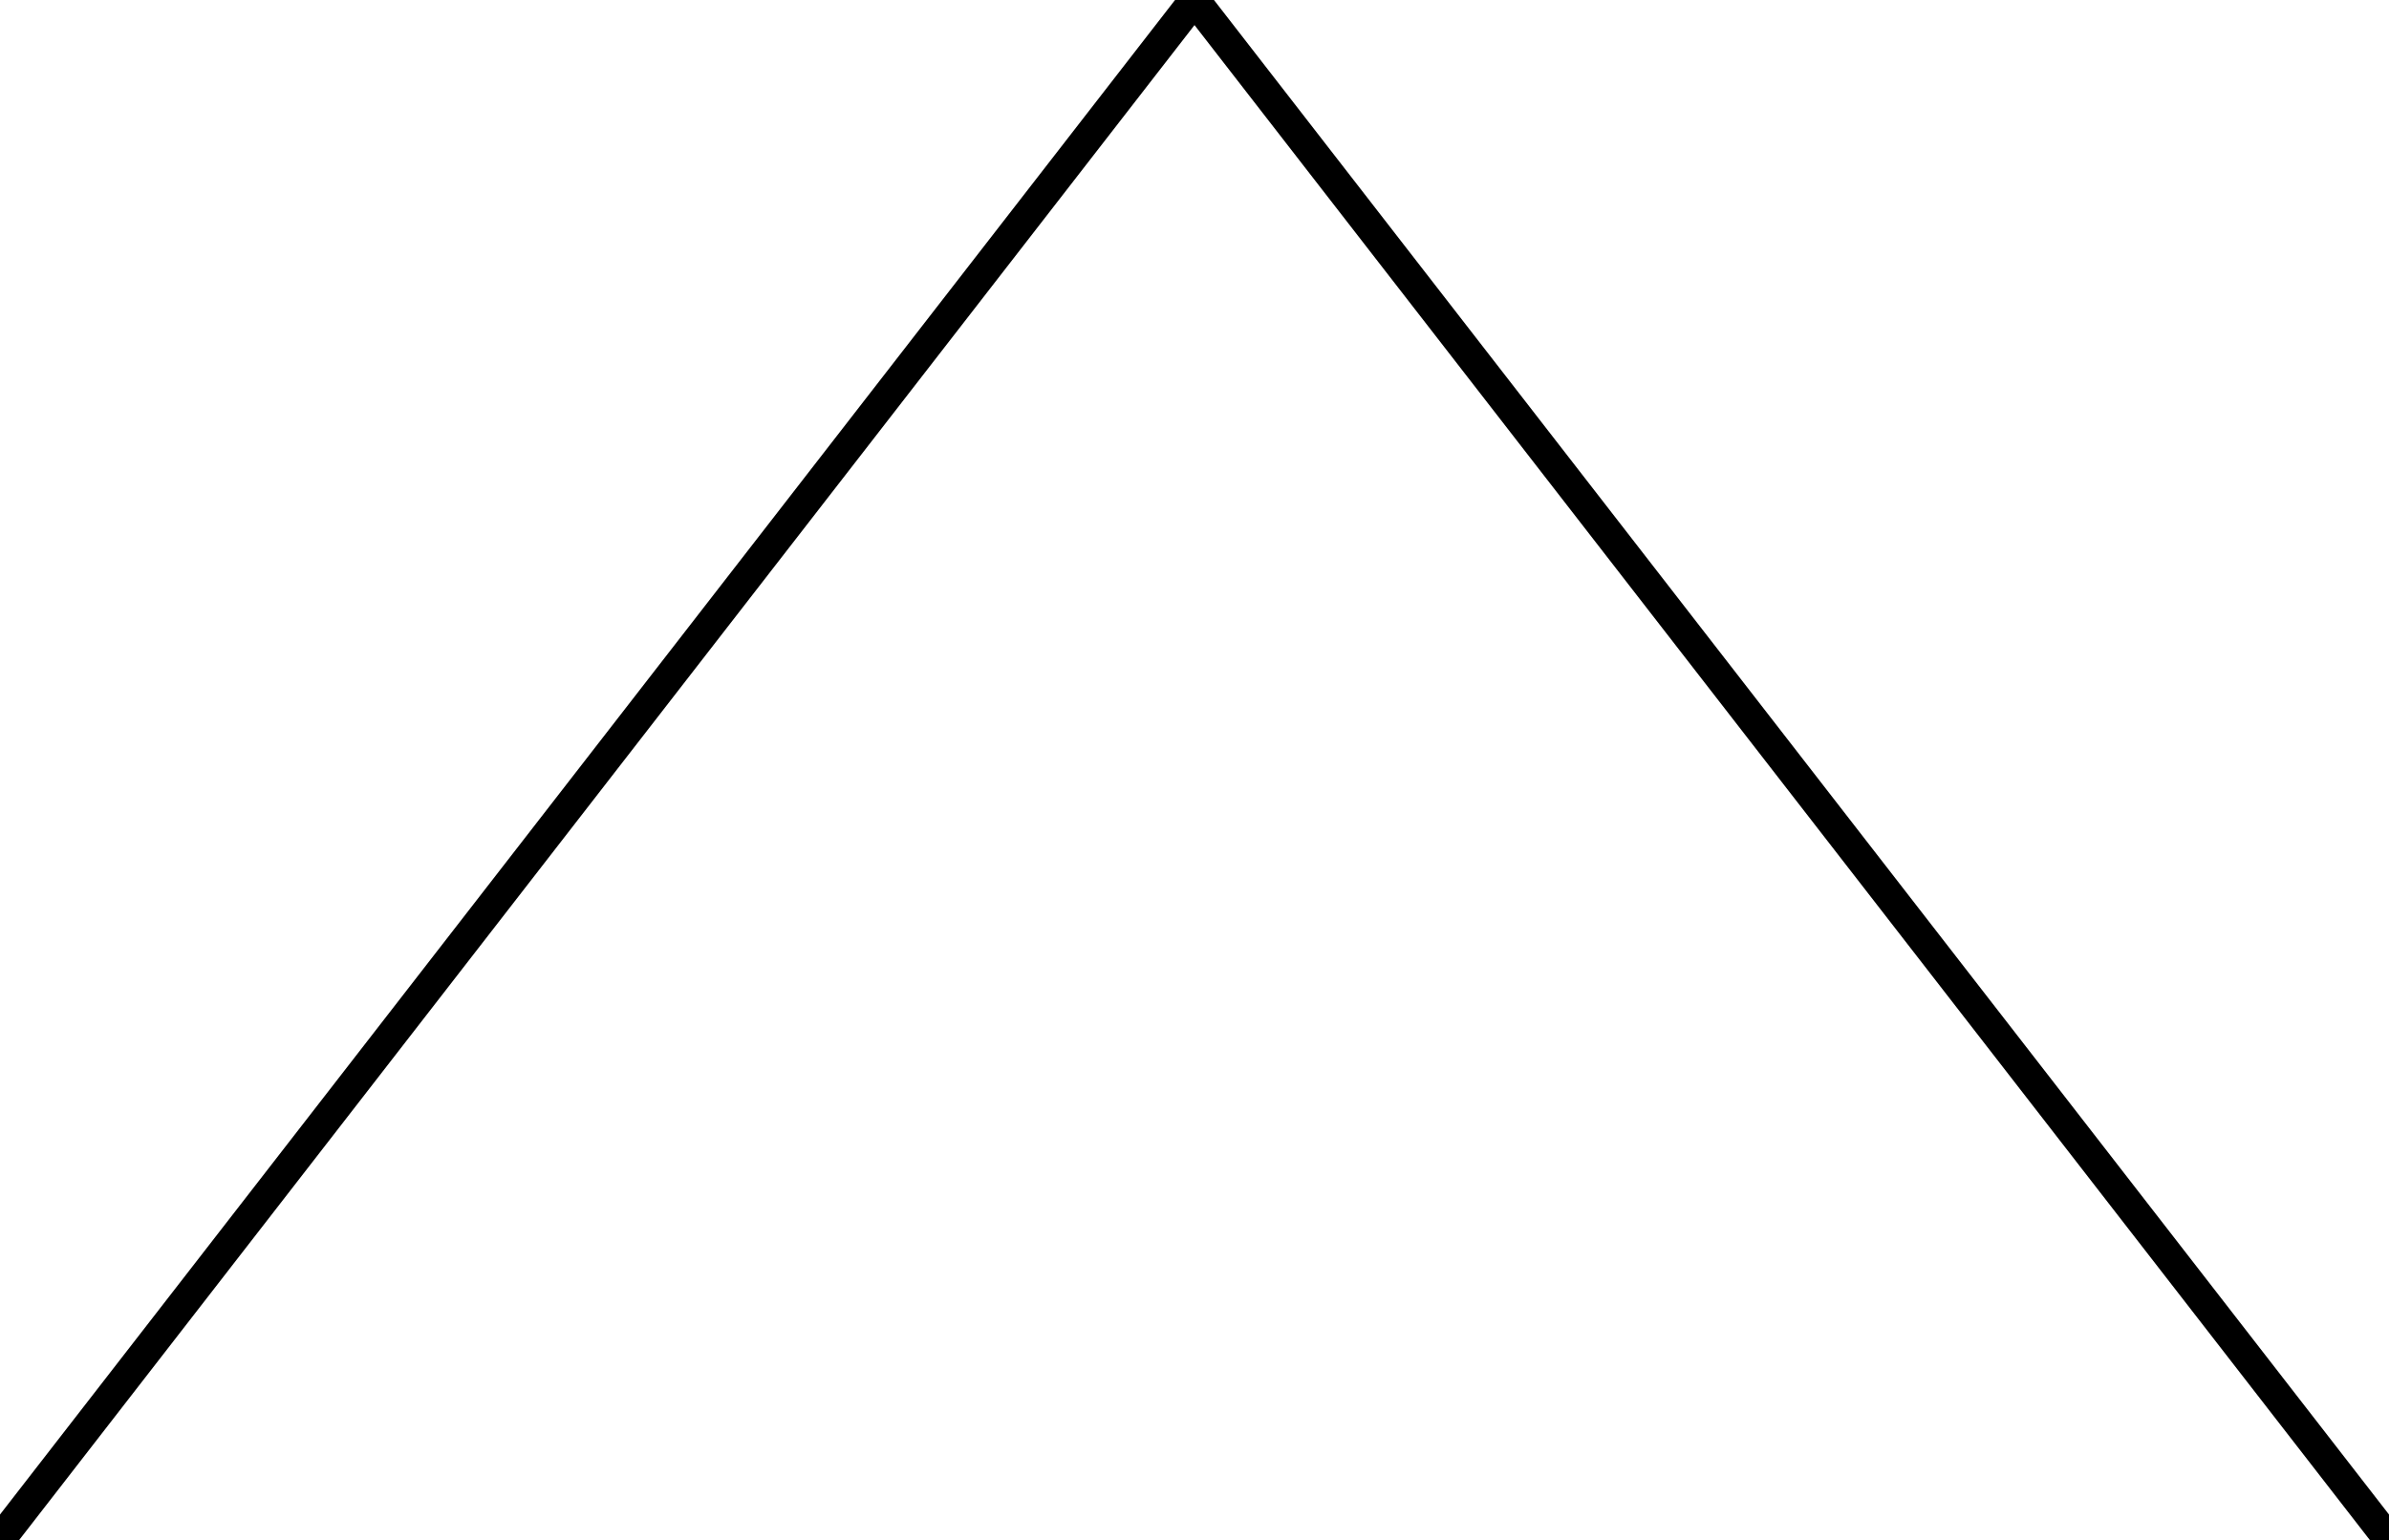
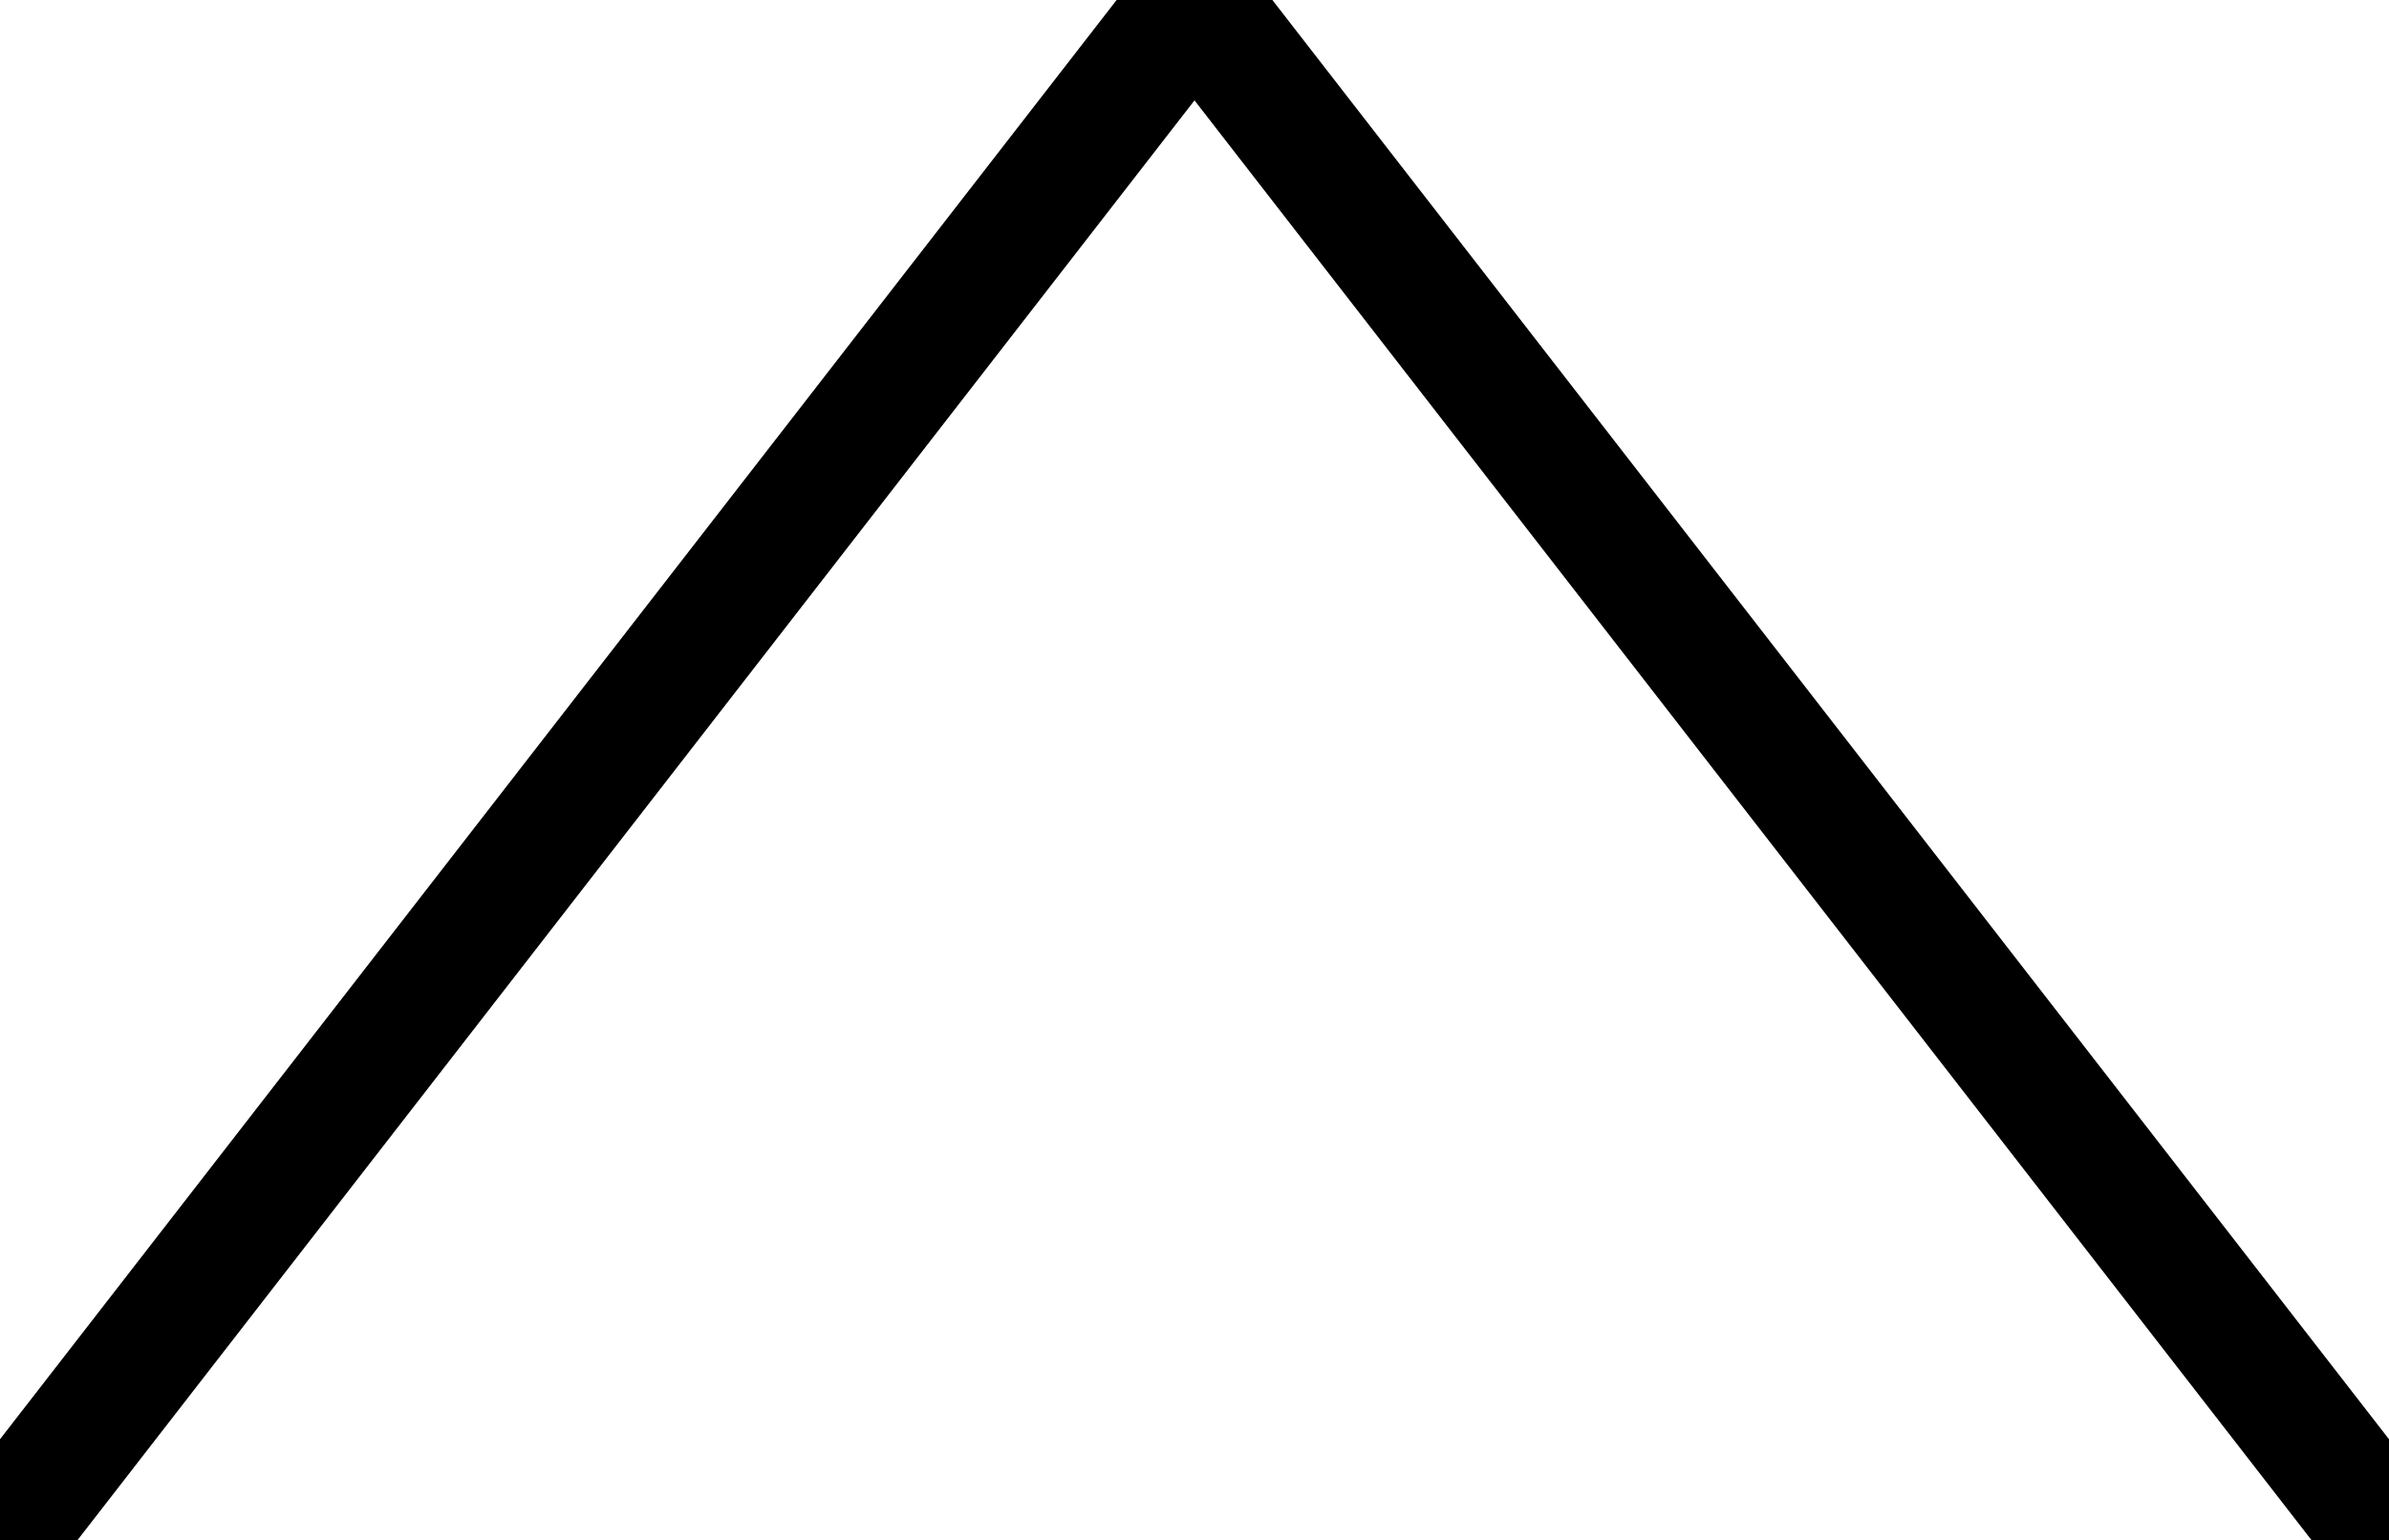
<svg xmlns="http://www.w3.org/2000/svg" viewBox="0 0 7.764 5.005">
-   <path d="M0 5.005L3.882 0 7.764 5.005" fill="none" stroke="#000000" stroke-width="0.1" stroke-linecap="round" stroke-linejoin="round" />
+   <path d="M0 5.005L3.882 0 7.764 5.005" fill="none" stroke="#000000" stroke-width="0.4" stroke-linecap="round" stroke-linejoin="round" />
</svg>
